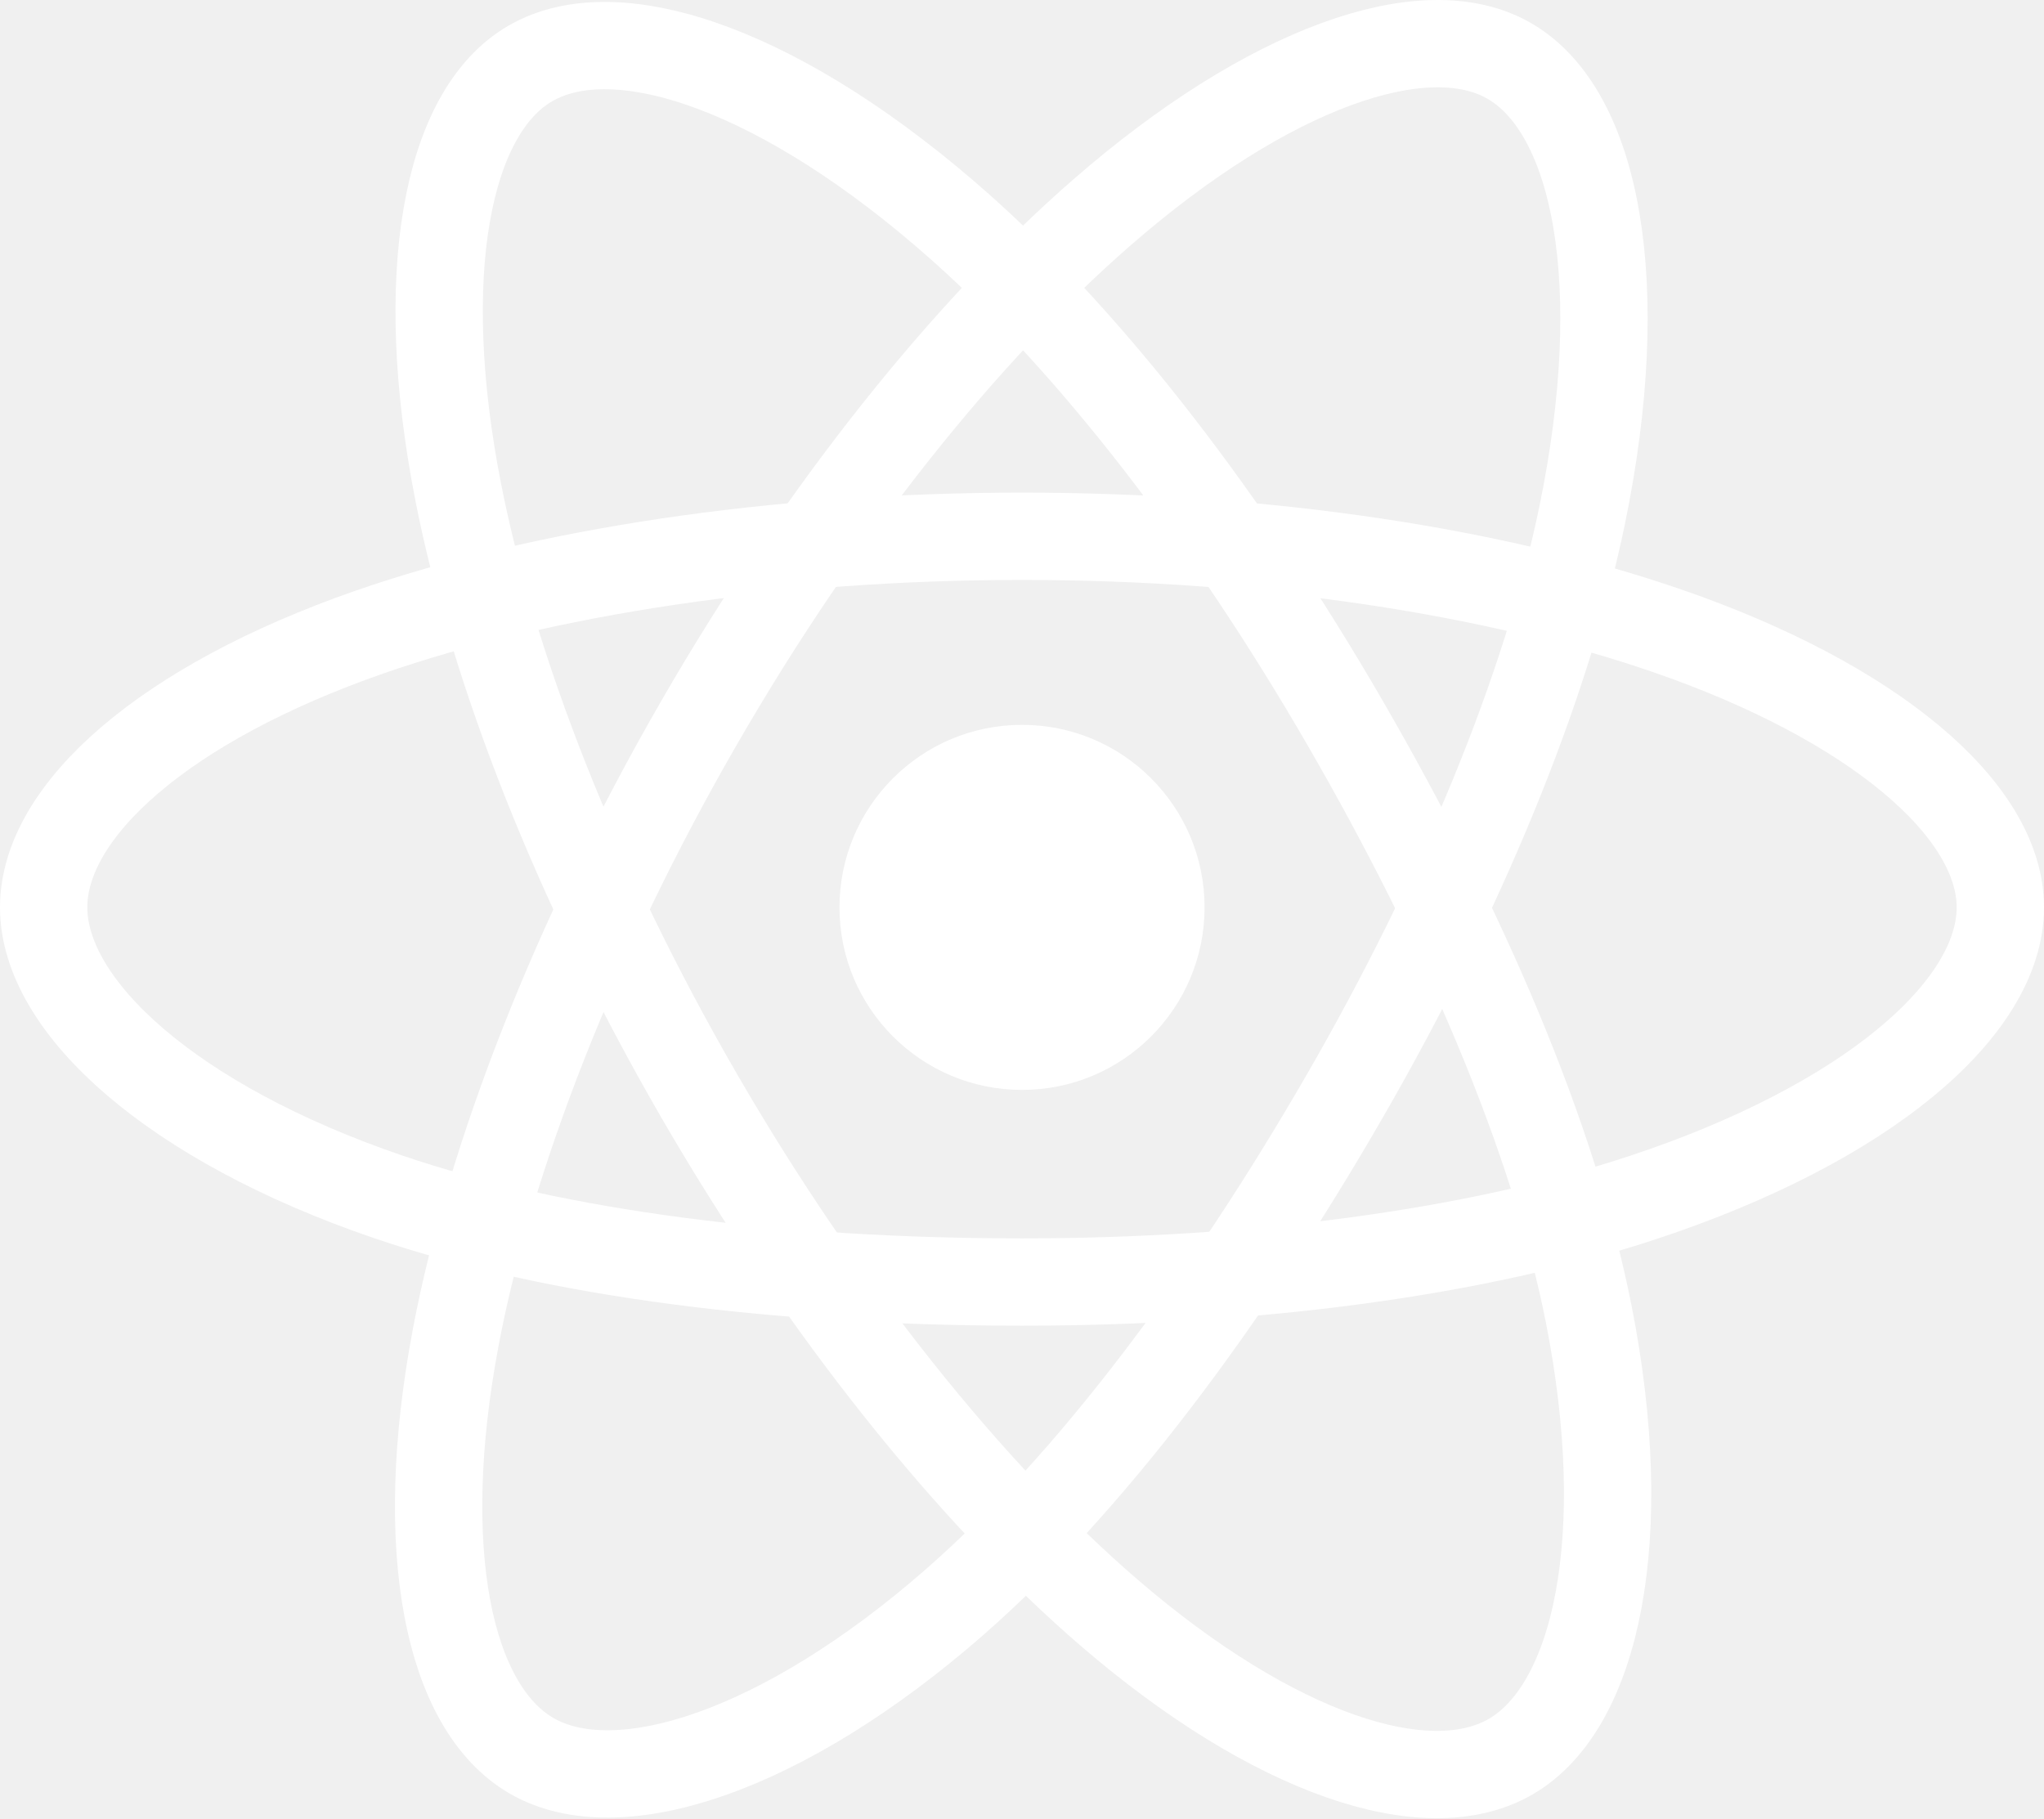
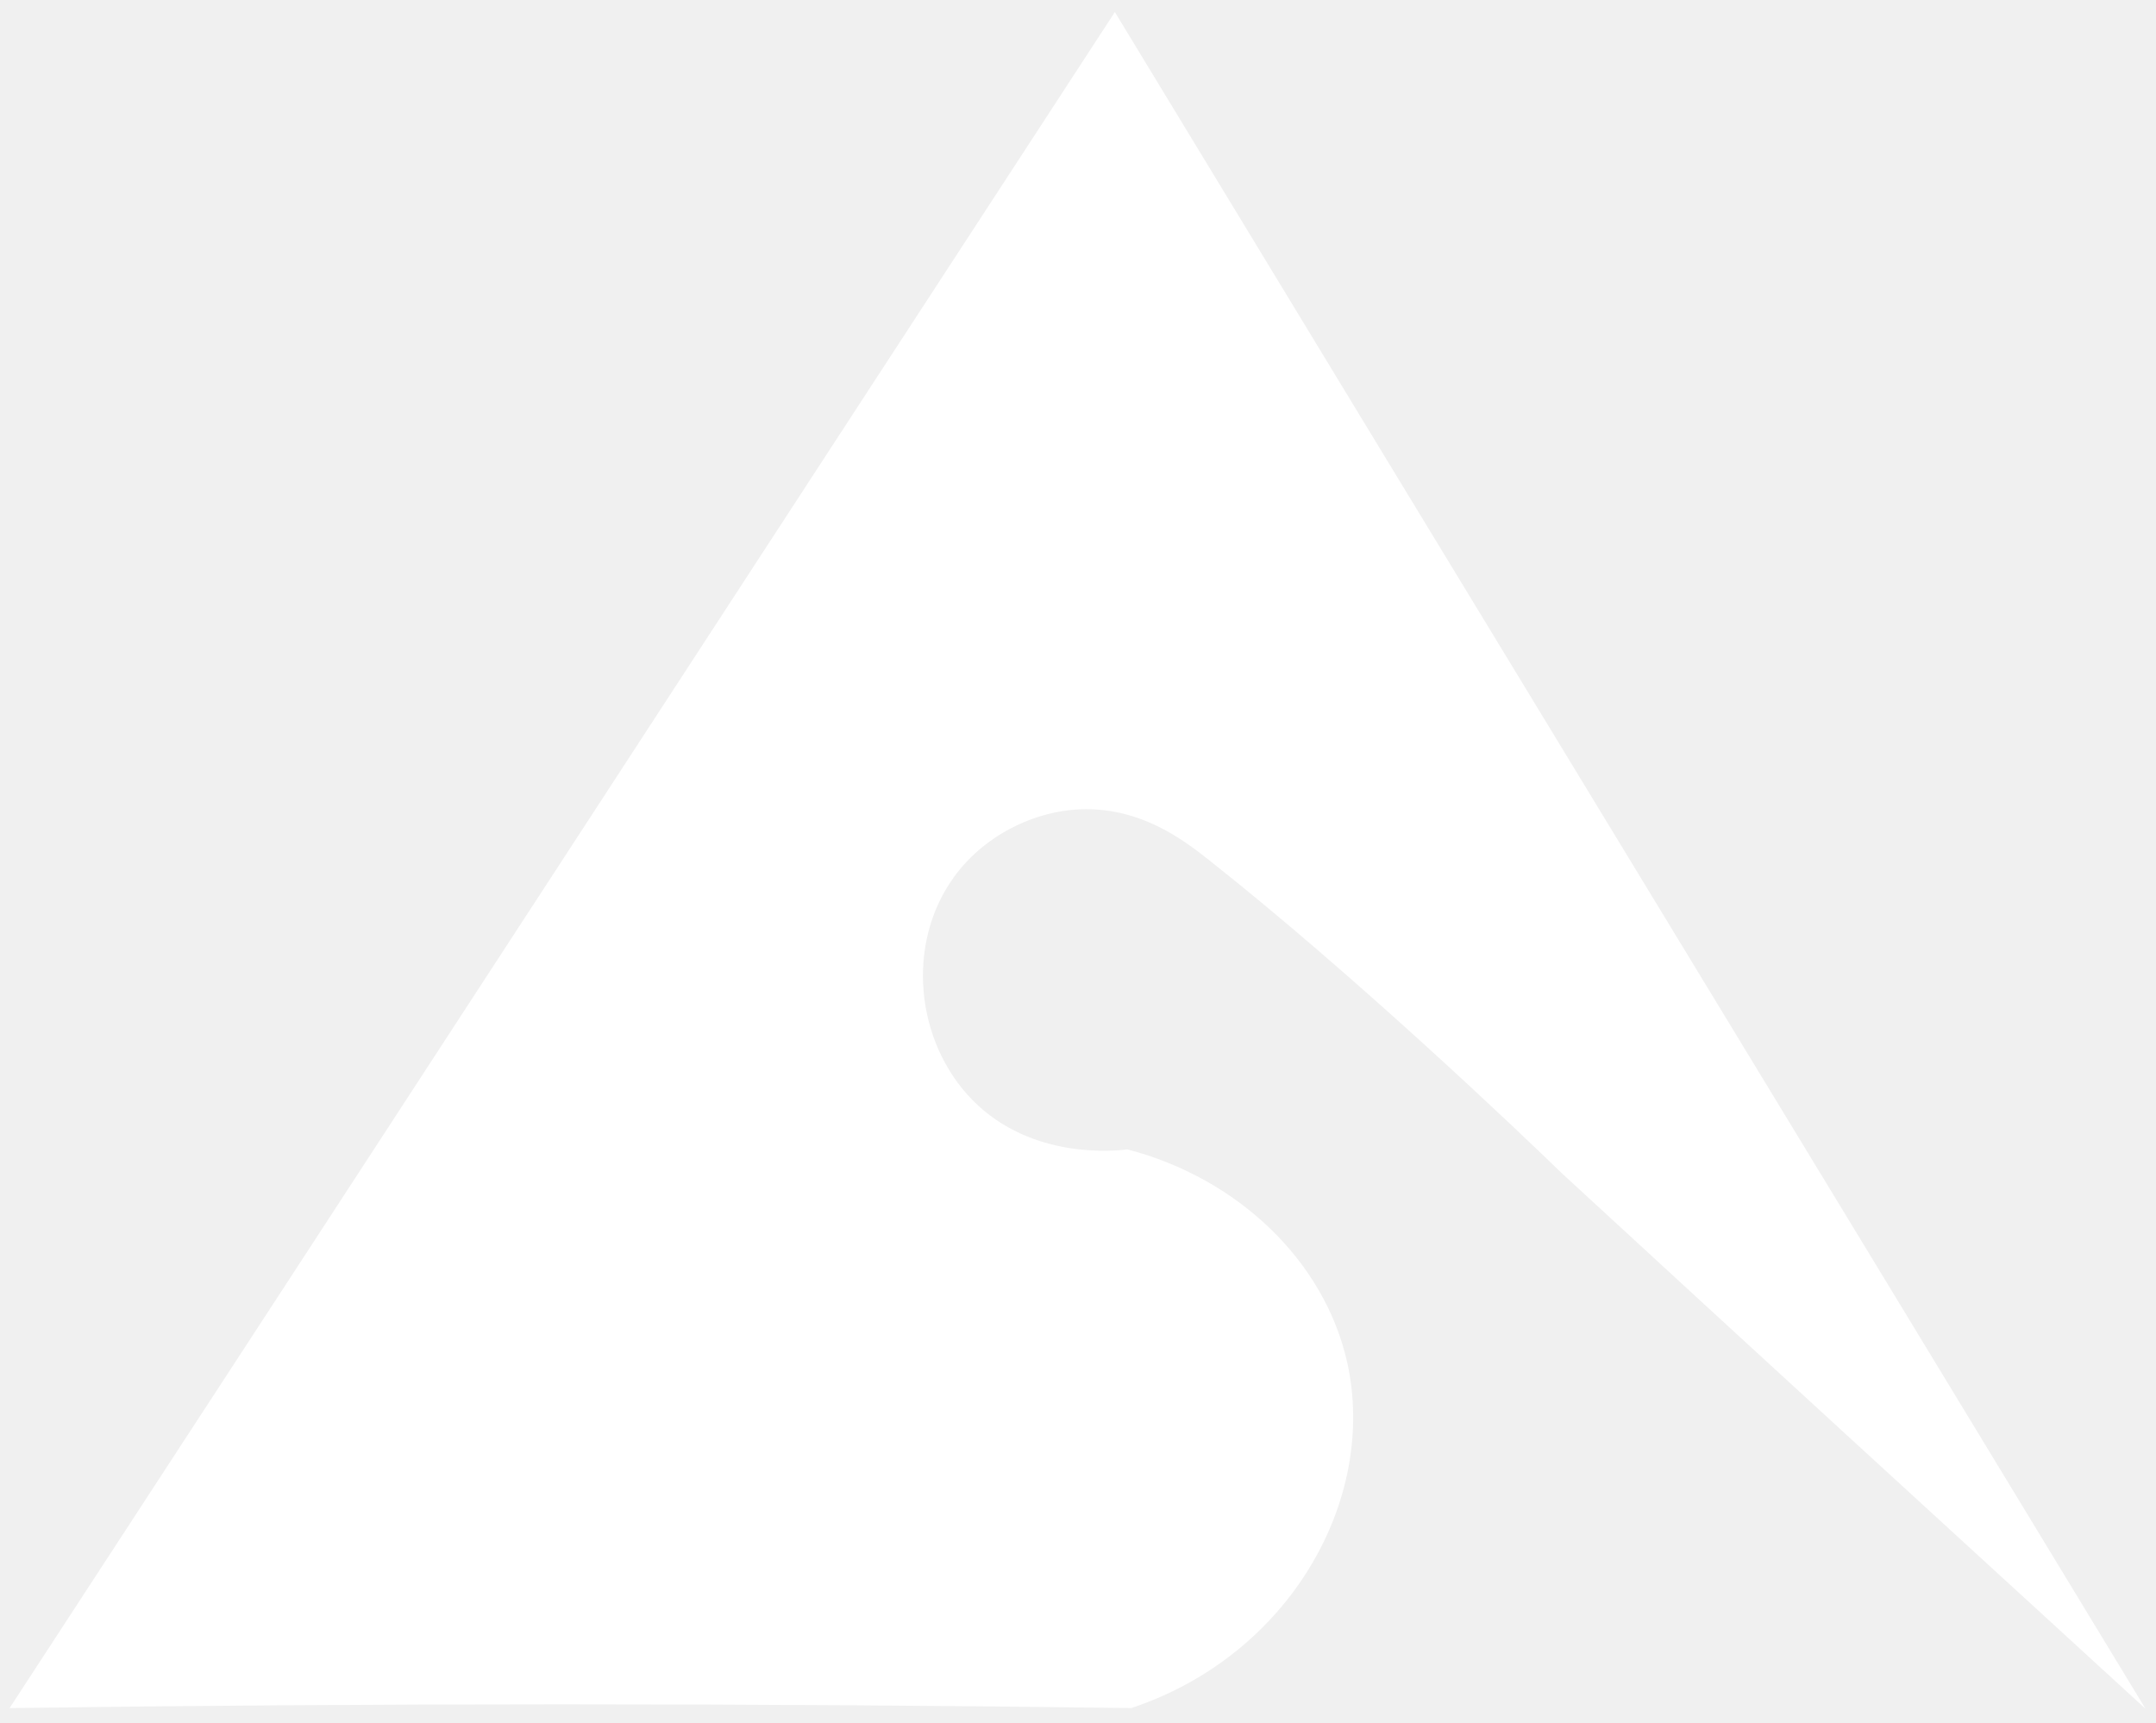
- <svg xmlns="http://www.w3.org/2000/svg" viewBox="0 0 3388.25 3014.2">
-   <circle cx="1694.17" cy="1504.25" r="302.6" fill="#fff" />
-   <path d="M1806.5,1191.9c406.2,0,783.6,58.3,1068.1,156.2,342.8,118,553.6,296.9,553.6,458.9,0,168.8-223.4,358.9-591.5,480.8-278.3,92.2-644.6,140.4-1030.2,140.4-395.4,0-769.7-45.2-1051.2-141.4C399.2,2165.1,184.7,1972.6,184.7,1807c0-160.7,201.3-338.2,539.3-456,285.6-99.5,672.3-159.1,1082.5-159.1Z" transform="translate(-112.33 -302.85)" fill="none" stroke="#fff" stroke-miterlimit="10" stroke-width="144.75" />
-   <path d="M1271,1501.3c202.9-351.9,442-649.7,669-847.2,273.5-238,533.8-331.2,674.1-250.3,146.2,84.3,199.3,372.8,121,752.7-59.2,287.2-200.4,628.5-393.1,962.6-197.5,342.5-423.7,644.2-647.6,840-283.3,247.7-557.3,337.3-700.7,254.6-139.2-80.3-192.4-343.3-125.7-695,56.4-297.4,198-662.1,403-1017.4Z" transform="translate(-112.33 -302.85)" fill="none" stroke="#fff" stroke-miterlimit="10" stroke-width="144.75" />
-   <path d="M1271.5,2119.8C1068,1768.2,929.4,1412.4,871.6,1117.1c-69.6-355.8-20.4-627.9,119.8-709,146.1-84.6,422.5,13.5,712.5,271,219.3,194.7,444.4,487.5,637.6,821.3,198.1,342.2,346.6,688.8,404.3,980.5,73.1,369.2,13.9,651.3-129.4,734.2-139.1,80.5-393.5-4.7-664.9-238.2-229.2-197.3-474.5-502.1-680-857.1Z" transform="translate(-112.33 -302.85)" fill="none" stroke="#fff" stroke-miterlimit="10" stroke-width="144.75" />
+ <svg xmlns="http://www.w3.org/2000/svg" version="1.1" id="Layer_1" x="0px" y="0px" viewBox="0 0 172.7 138" style="enable-background:new 0 0 172.7 138;" xml:space="preserve">
+   <style type="text/css">
+ 	.st0{fill:#FFFFFF;stroke:#FFFFFF;stroke-width:0.25;stroke-miterlimit:10;}
+ 	.st1{fill:#FFFFFF;stroke:#FFFFFF;stroke-miterlimit:10;}
+ 	.st2{fill:#FFFFFF;stroke:#FFFFFF;stroke-width:0.25;stroke-miterlimit:10;}
+ </style>
+   <path class="st0" d="M76.3,70.2c-3.9,5.4-3.1,13.3,1.5,18c4.8,4.9,11.7,4.1,12.5,4c8.8,2.3,15.7,8.9,17.5,17  c2.4,10.9-4.6,23.3-17.2,27.5c-15-0.2-30.2-0.3-45.6-0.3c-14.8,0-29.5,0.1-44,0.3C30.5,91.5,59.9,46.3,89.3,1.2  c27.3,45,54.7,90,82,135c-15.4-14.1-30.8-28.2-46.1-42.3c-3.4-3.3-16.5-15.8-28.4-25.2c-1.8-1.4-5-3.9-9.5-4  C83.3,64.6,78.9,66.6,76.3,70.2z" />
+   <path class="st1" d="M69.3,117.7" />
+   <path class="st2" d="M15.8,140" />
</svg>
